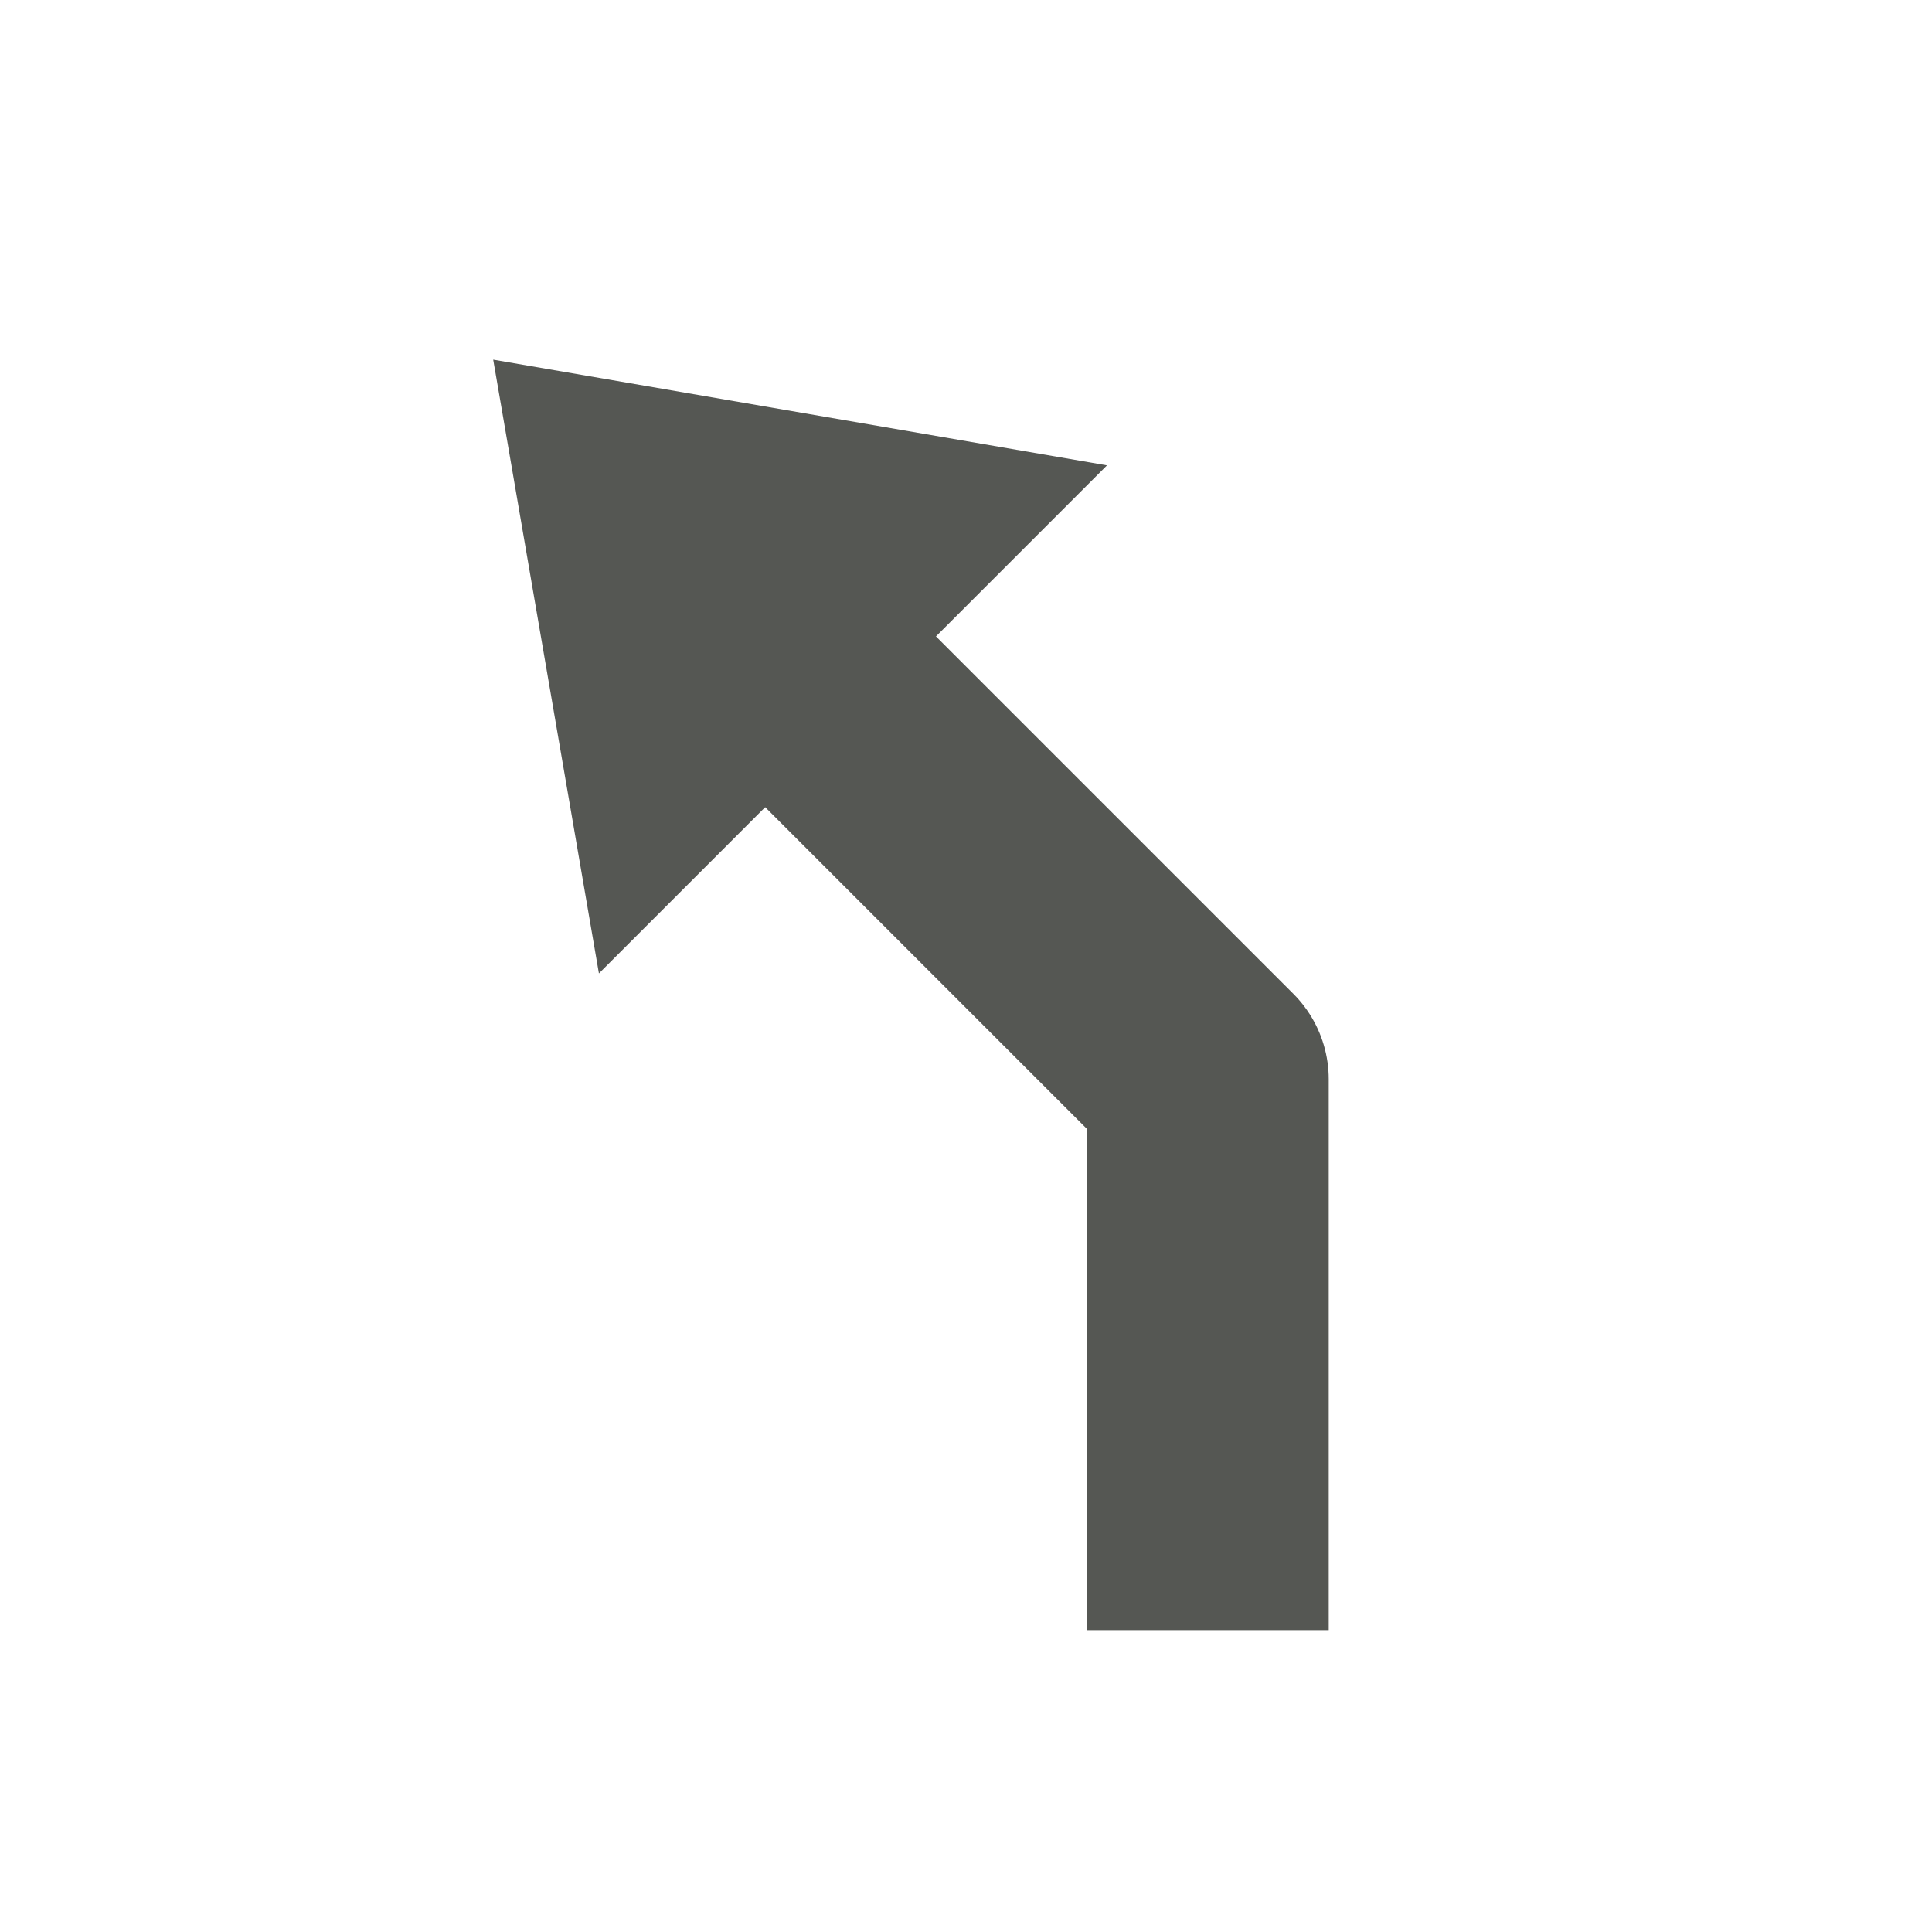
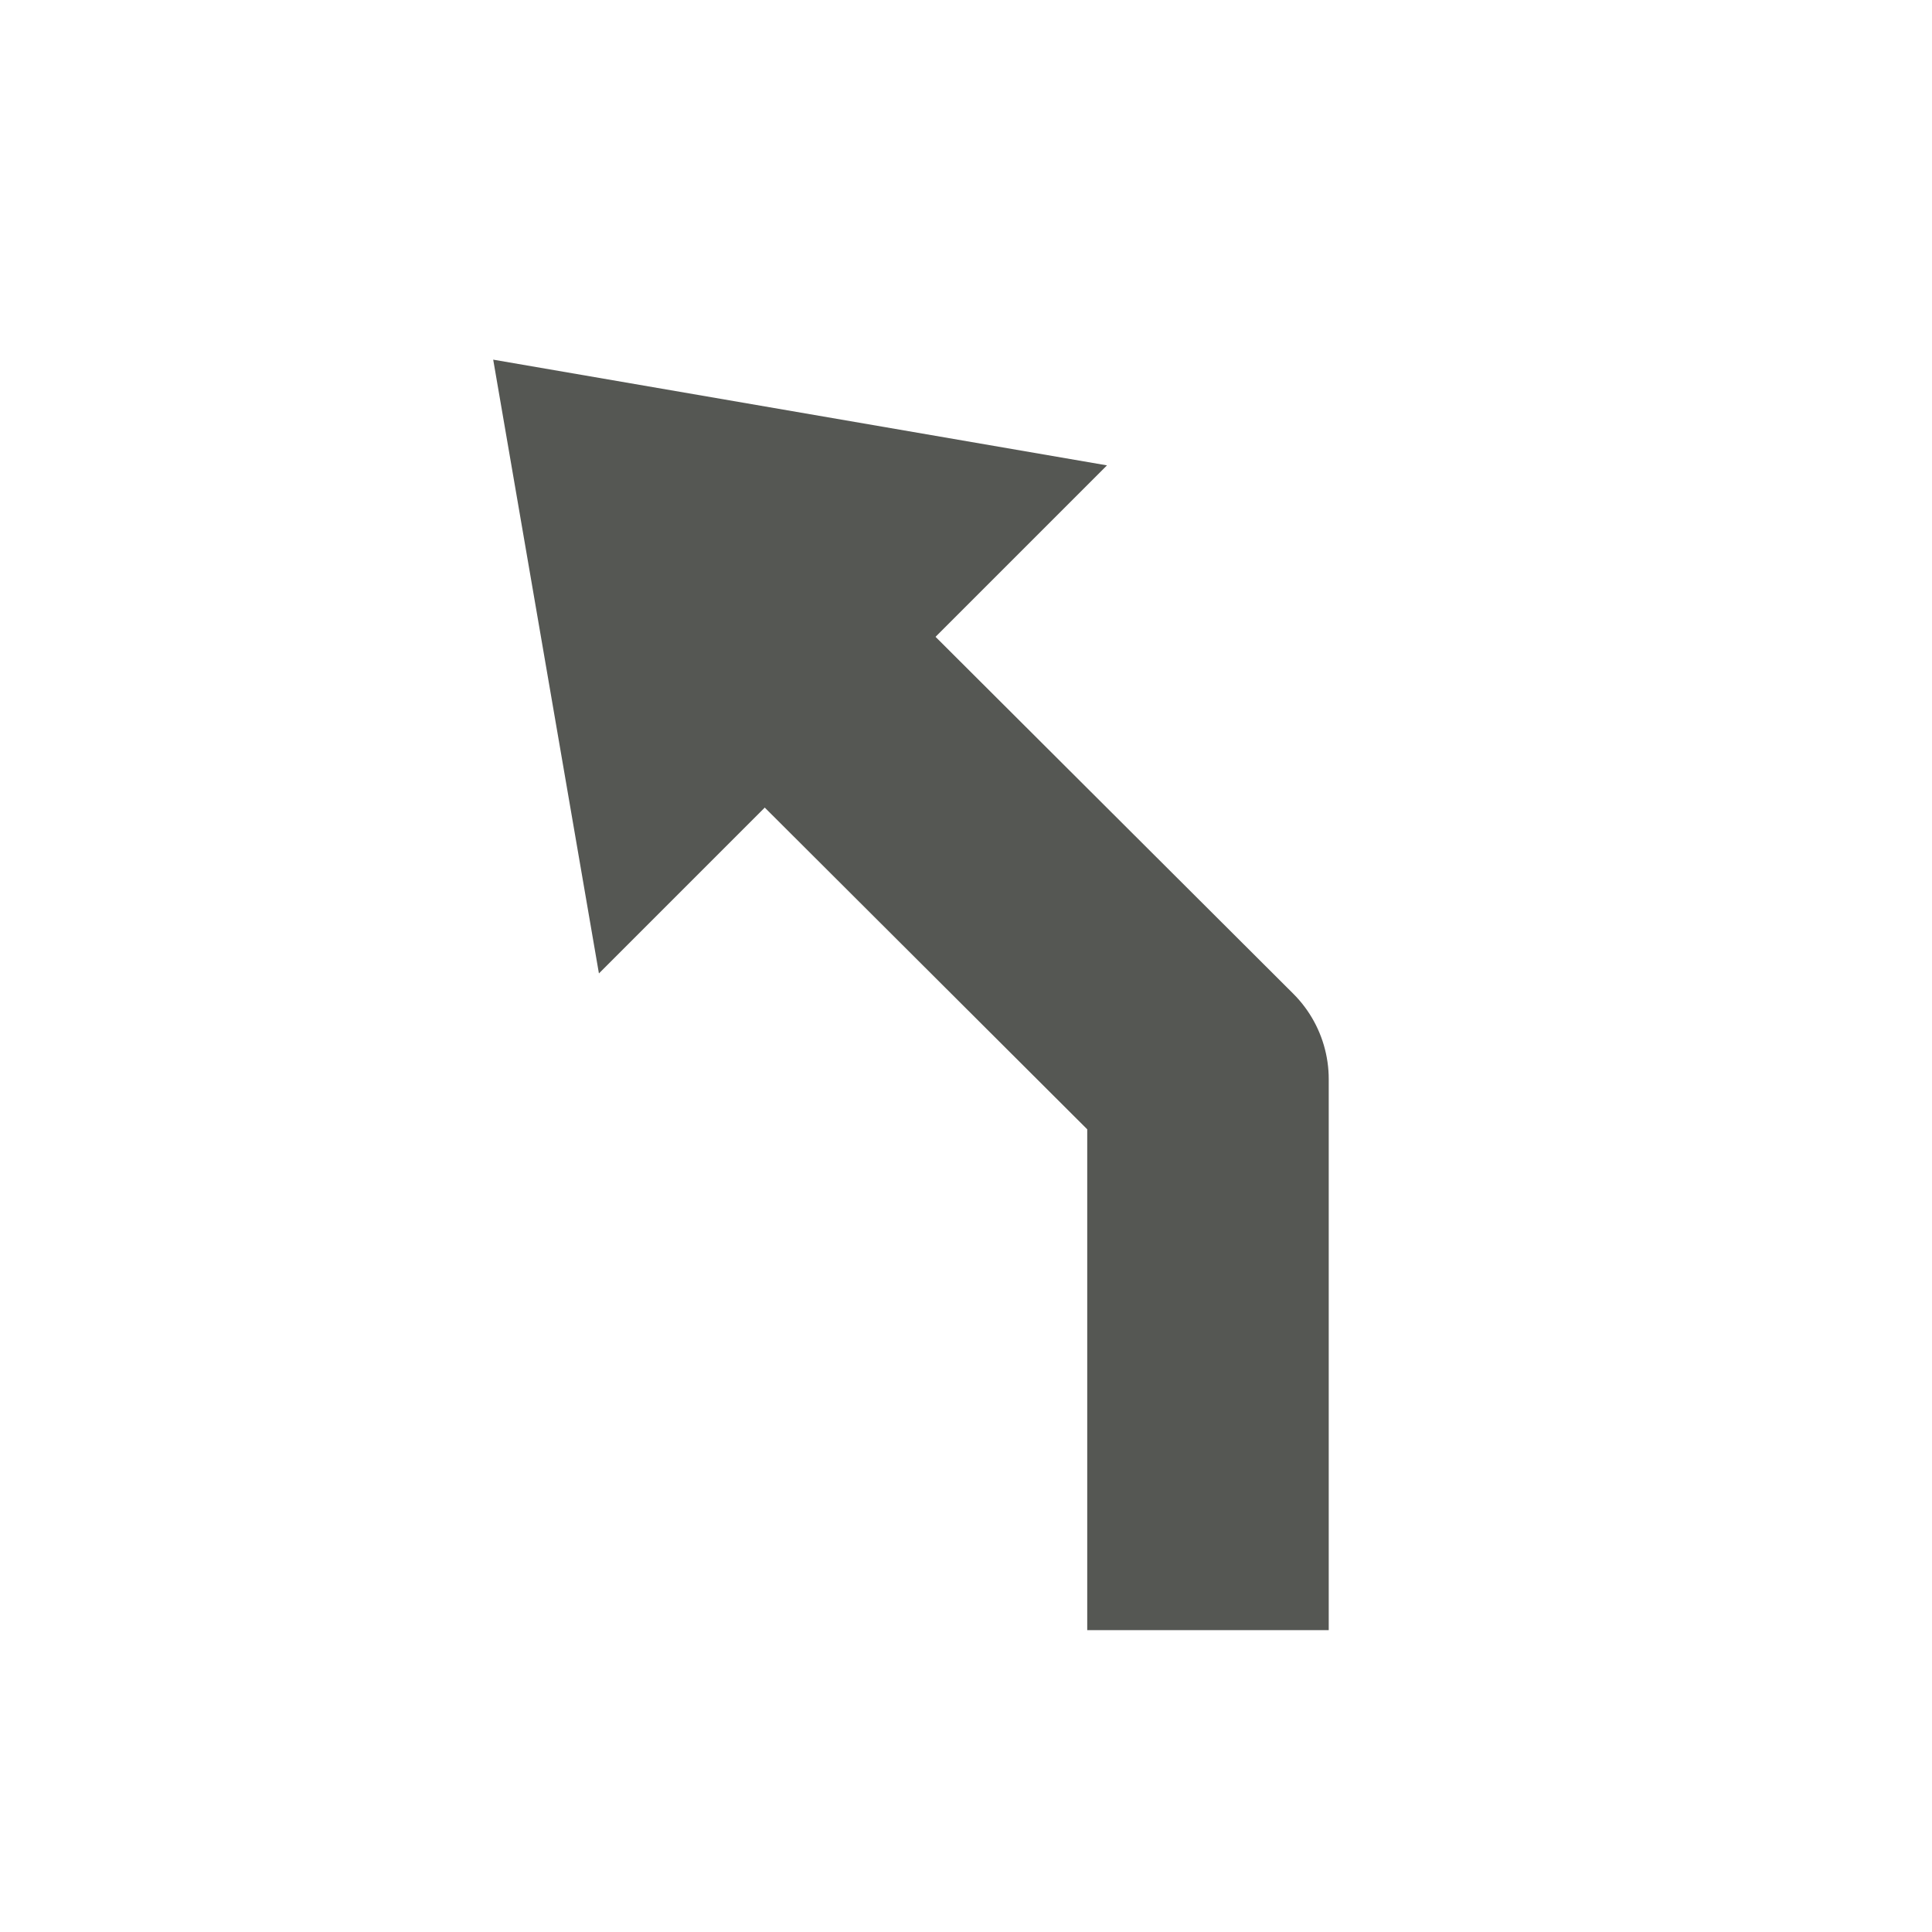
<svg xmlns="http://www.w3.org/2000/svg" width="32px" height="32px" id="svg13790" version="1.1">
  <defs id="defs13792" />
  <g id="layer1">
+     <path style="fill:none;stroke:#555753;stroke-width:4;stroke-linecap:butt;stroke-linejoin:round;stroke-miterlimit:4;stroke-opacity:1;stroke-dasharray:none" d="m 20.008,27 0,-9.125 -6.359,-6.344" id="path6054-0" />
    <path style="color:#000000;fill:#555753;fill-opacity:1;fill-rule:nonzero;stroke:none;stroke-width:1;marker:none;visibility:visible;display:inline;overflow:visible;enable-background:accumulate" d="M 8.169,5.957 18.335,7.708 9.92,16.123 z" id="rect13802-1-3-2-0-0" />
-     <path style="fill:none;stroke:#555753;stroke-width:4;stroke-linecap:butt;stroke-linejoin:round;stroke-miterlimit:4;stroke-opacity:1;stroke-dasharray:none" d="m 20.008,27 0,-9.125 -6,-6" id="path6054" />
  </g>
</svg>
